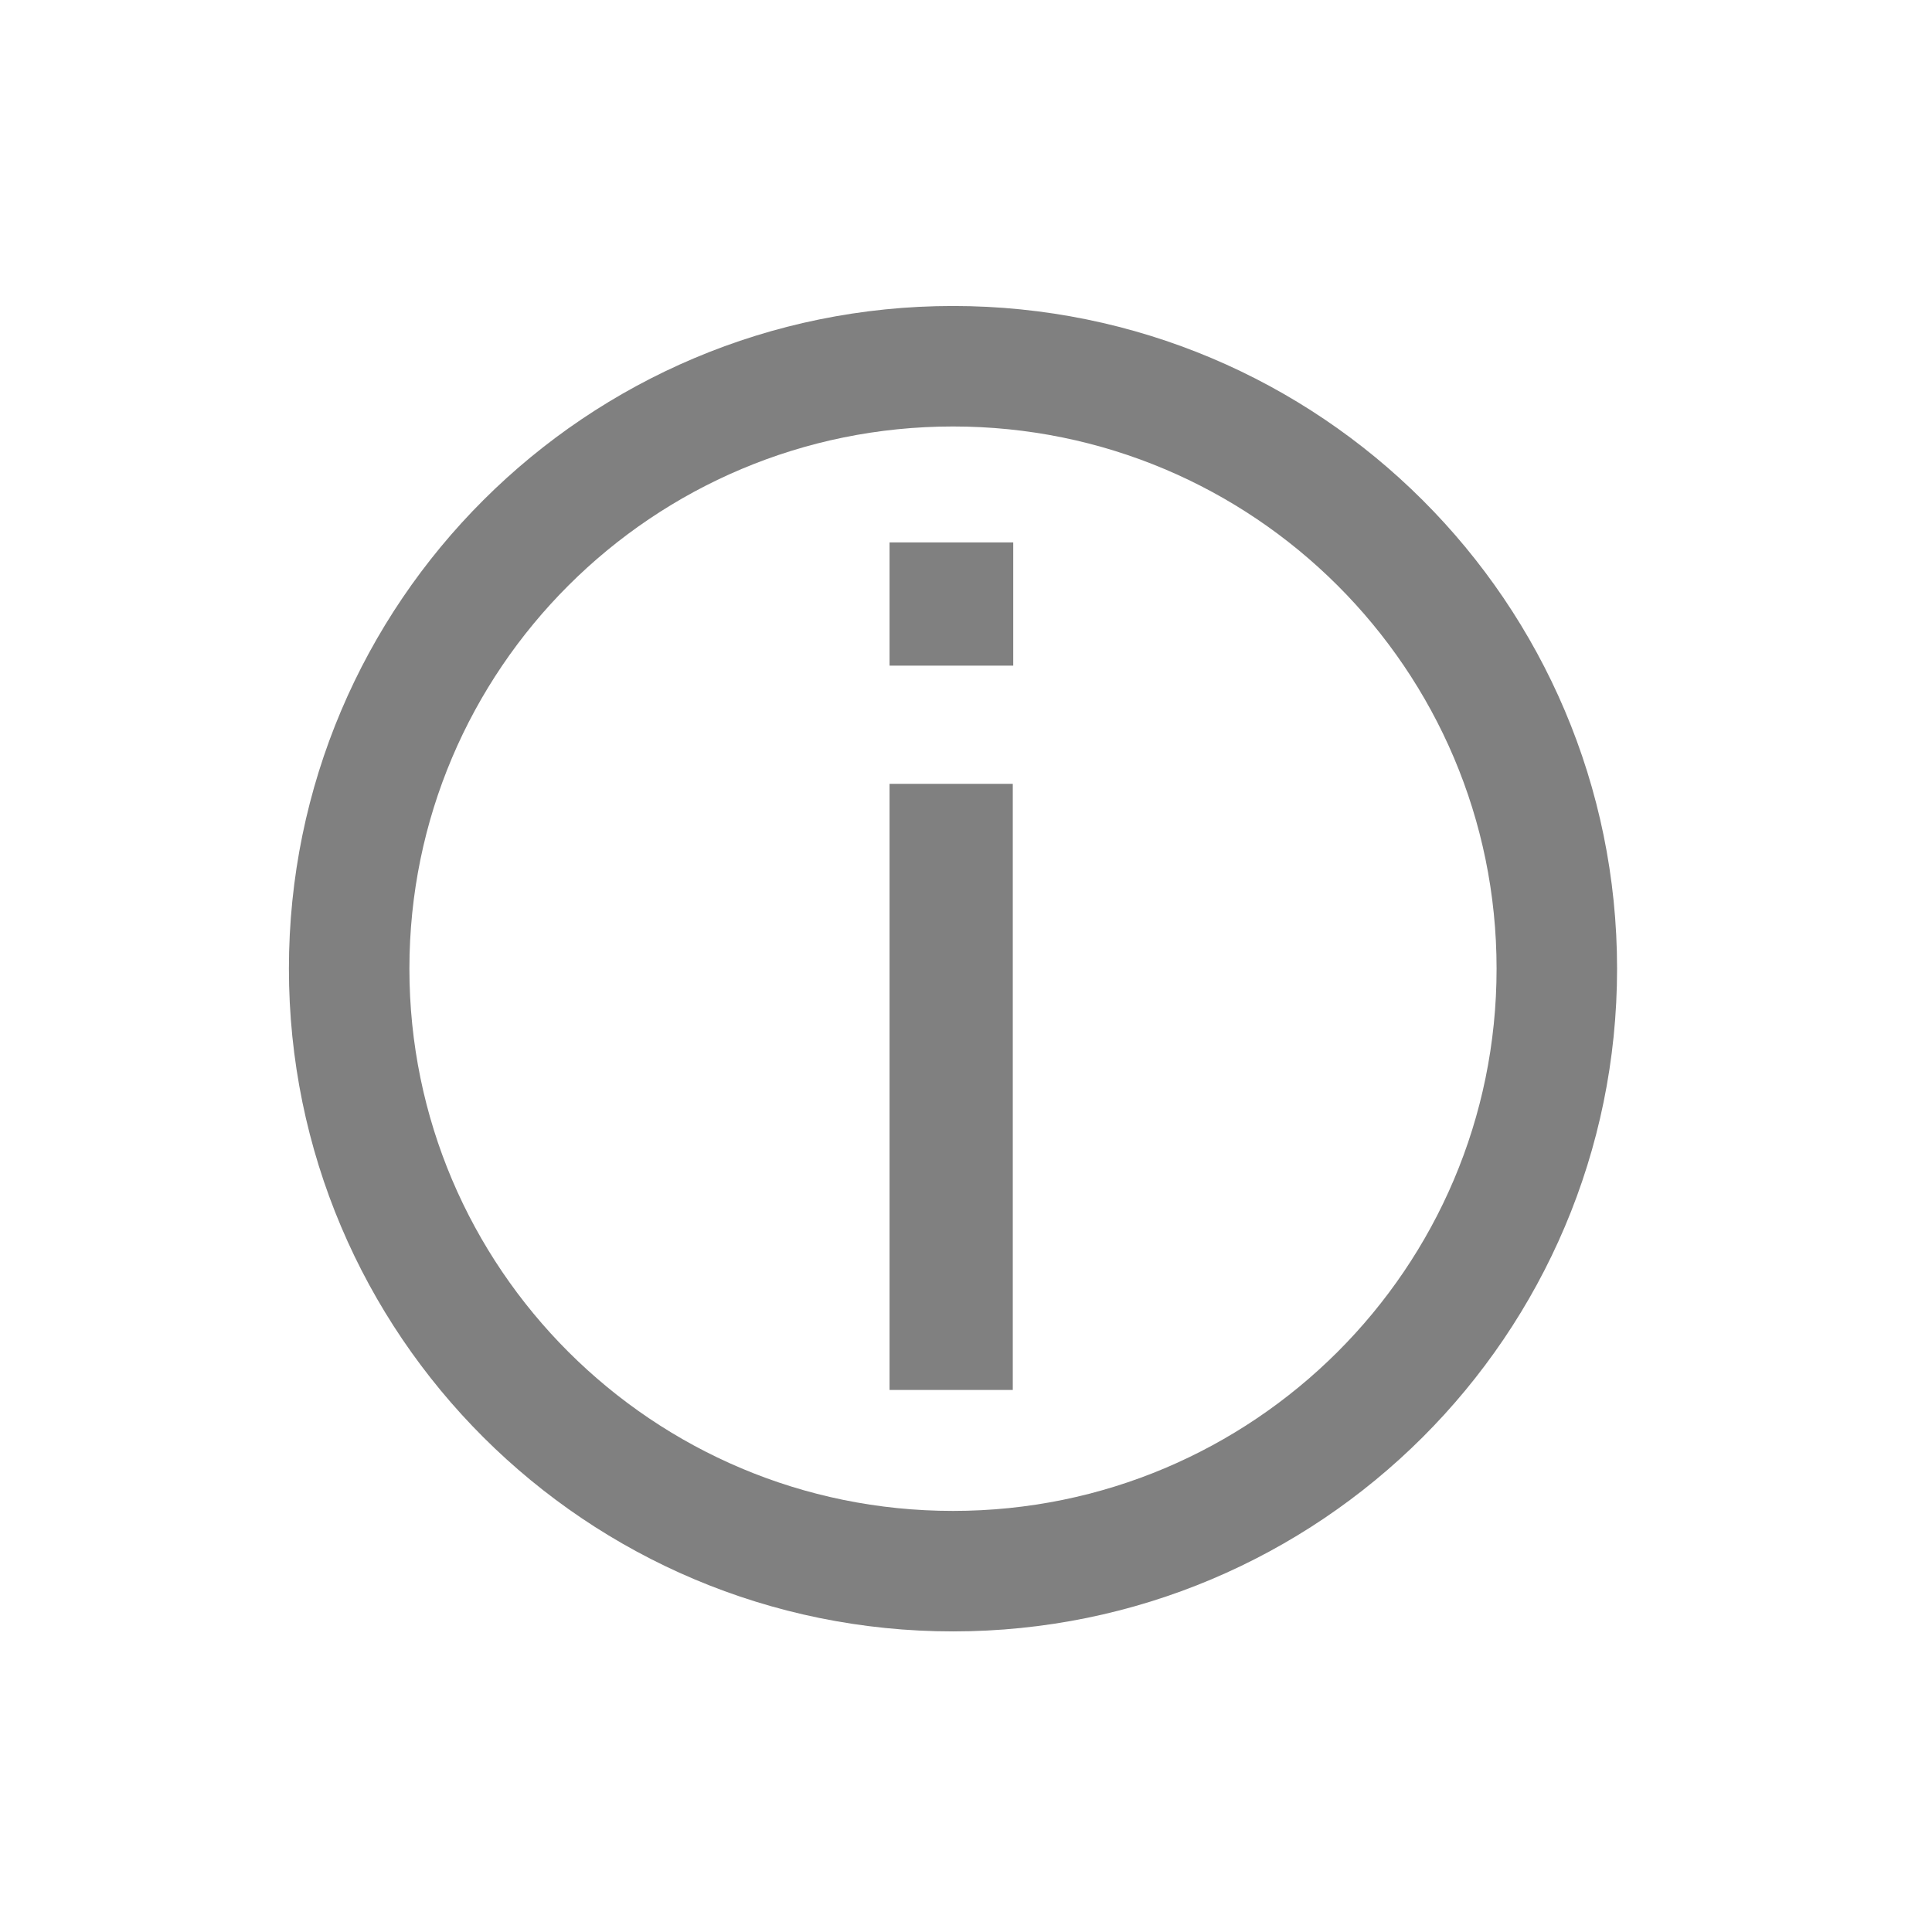
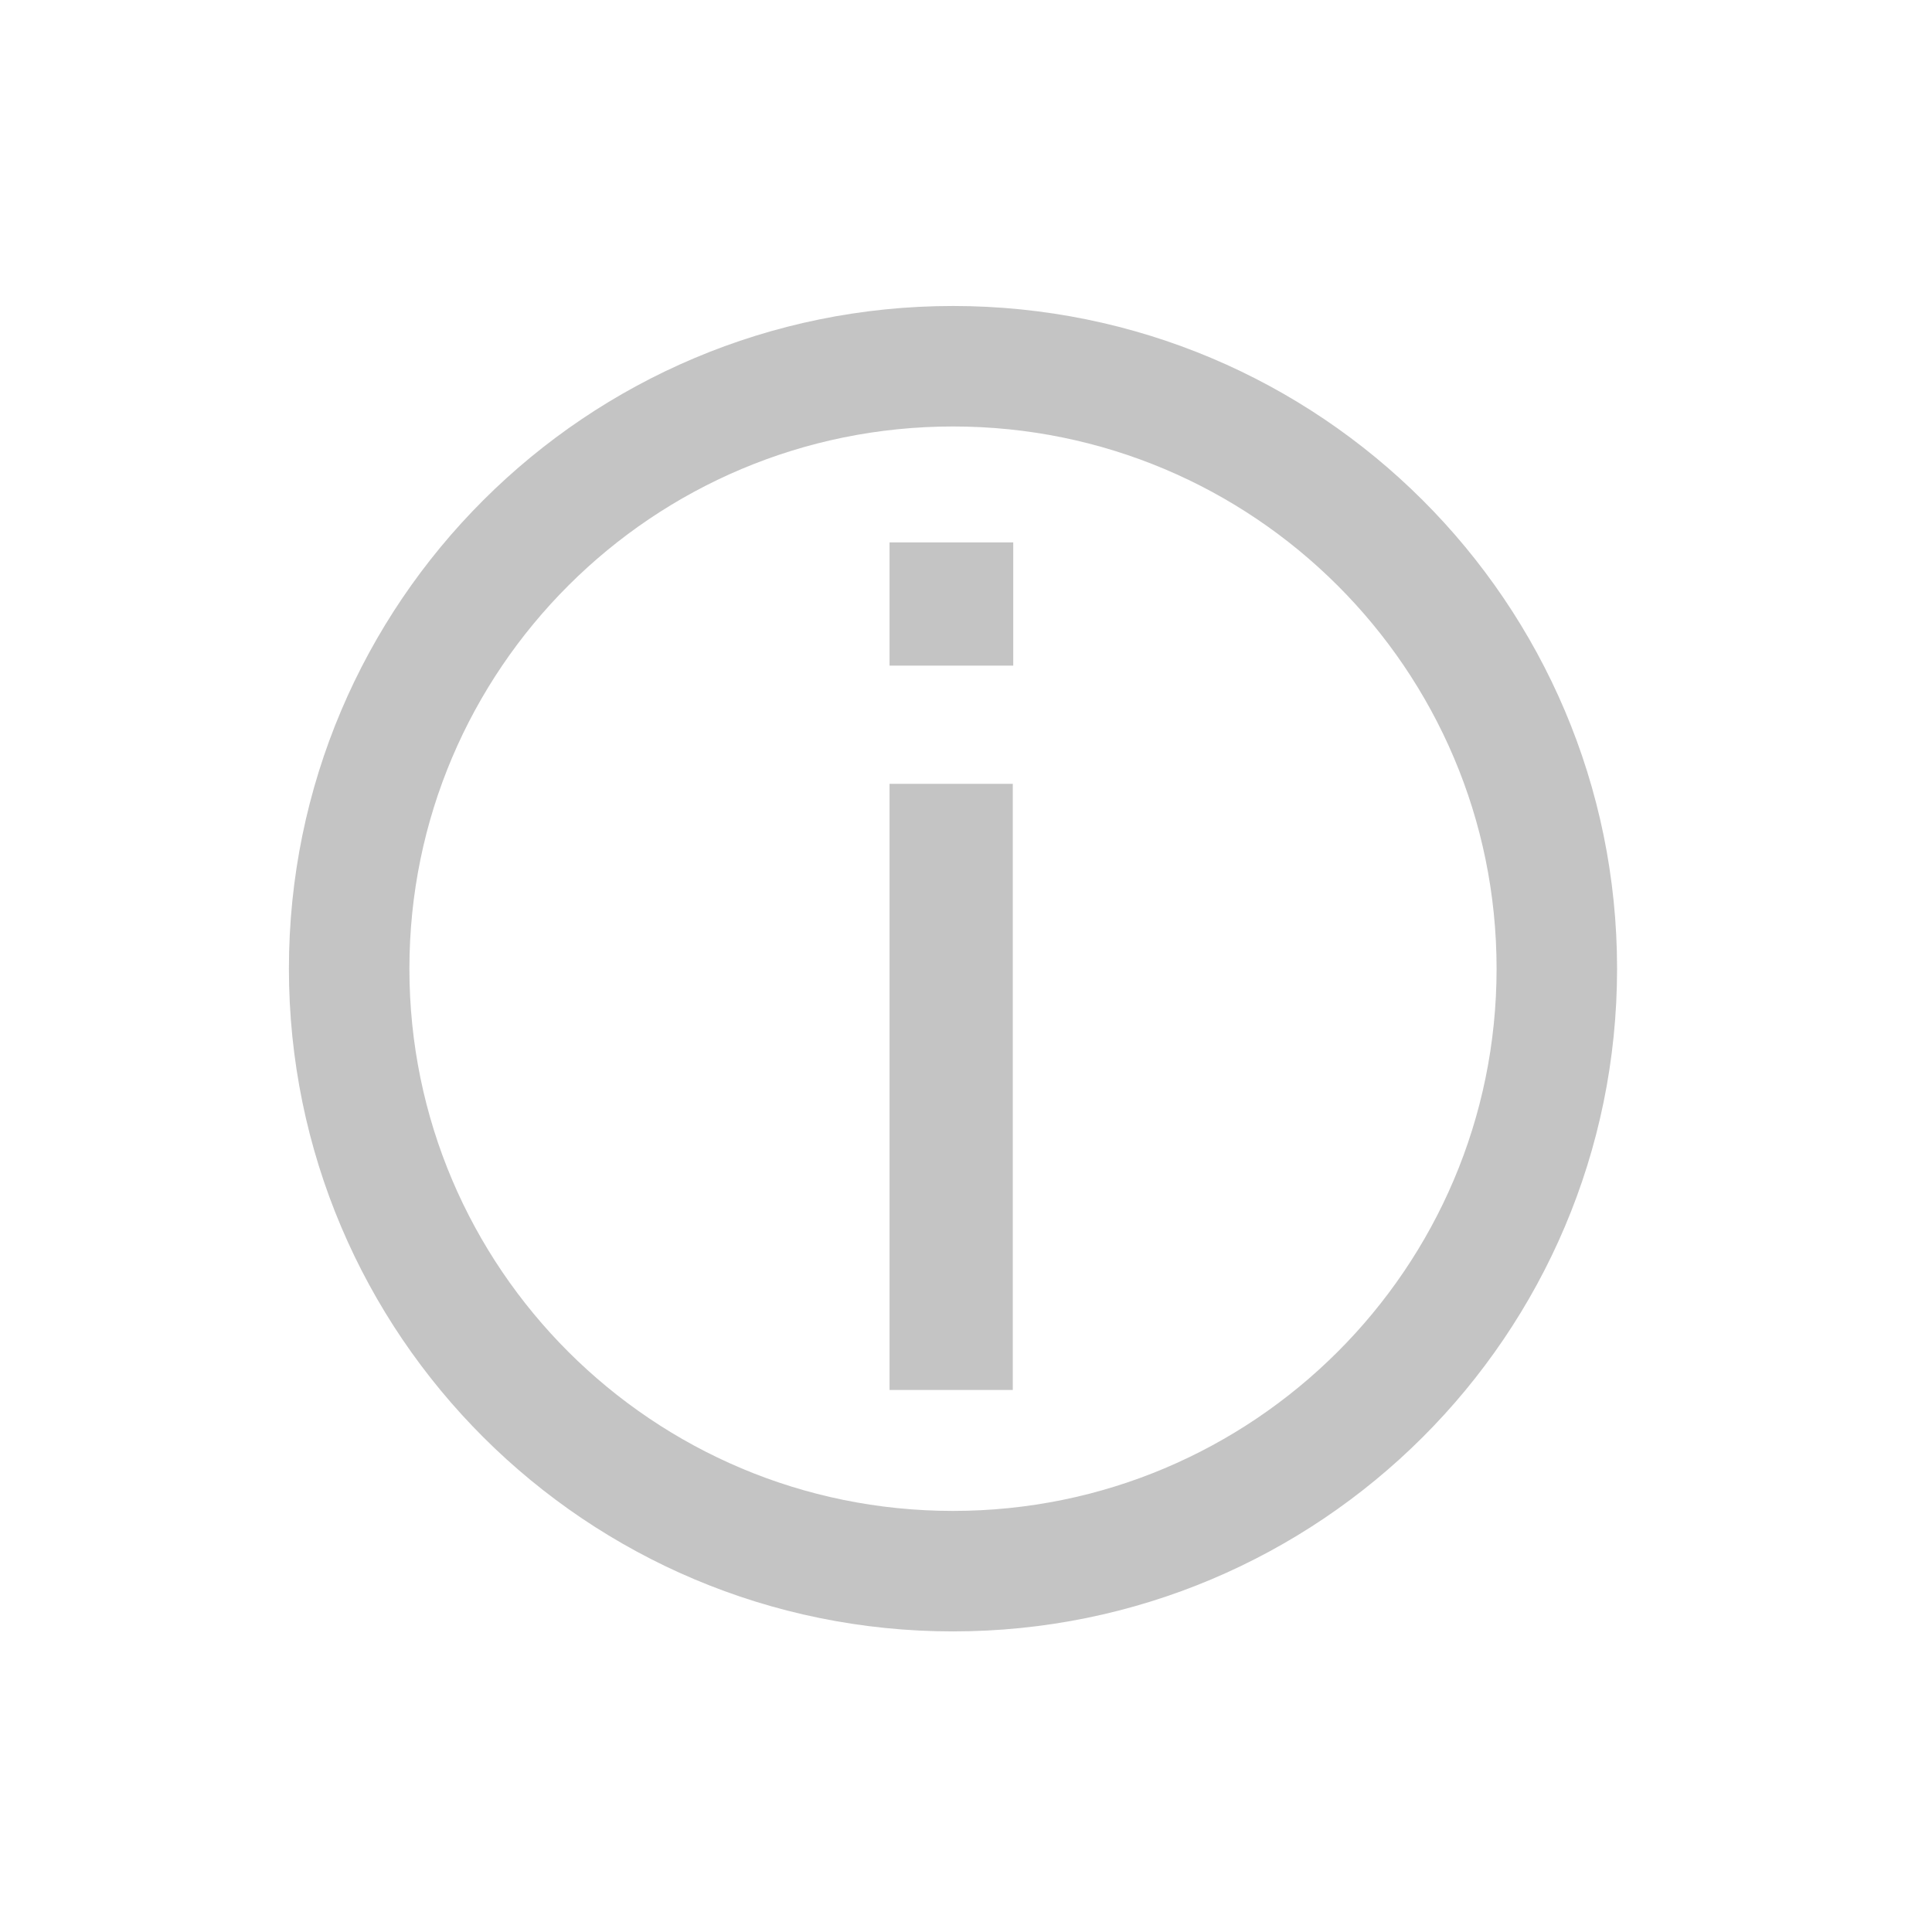
<svg xmlns="http://www.w3.org/2000/svg" width="16" height="16" viewBox="0 0 4.233 4.233" version="1.1" id="svg8">
  <defs id="defs2" />
  <g id="layer1" transform="translate(0,-292.7666)">
-     <ellipse style="opacity:1;fill:none;fill-opacity:0.474;stroke:#808080;stroke-width:0.264;stroke-opacity:1" id="path824" cx="2.088" cy="294.889" rx="1.323" ry="1.32" />
-     <path style="opacity:1;fill:#808080;fill-opacity:1;stroke:#808080;stroke-width:0.006;stroke-opacity:1" d="m 1.952,295.148 v -0.661 h 0.132 0.132 v 0.661 0.661 H 2.085 1.952 Z" id="path1417" />
-     <path style="opacity:1;fill:#808080;fill-opacity:1;stroke:#808080;stroke-width:0.006;stroke-opacity:1" d="m 1.952,294.09 v -0.132 H 2.085 2.217 v 0.132 0.132 H 2.085 1.952 Z" id="path1419" />
+     <ellipse style="opacity:1;fill:none;fill-opacity:0.474;stroke:#c4c4c4;stroke-width:0.264;stroke-opacity:1" id="path824" cx="2.088" cy="294.889" rx="1.323" ry="1.32" />
+     <path style="opacity:1;fill:#c4c4c4;fill-opacity:1;stroke:#c4c4c4;stroke-width:0.006;stroke-opacity:1" d="m 1.952,295.148 v -0.661 h 0.132 0.132 v 0.661 0.661 H 2.085 1.952 Z" id="path1417" />
+     <path style="opacity:1;fill:#c4c4c4;fill-opacity:1;stroke:#c4c4c4;stroke-width:0.006;stroke-opacity:1" d="m 1.952,294.09 v -0.132 H 2.085 2.217 v 0.132 0.132 H 2.085 1.952 Z" id="path1419" />
  </g>
</svg>
